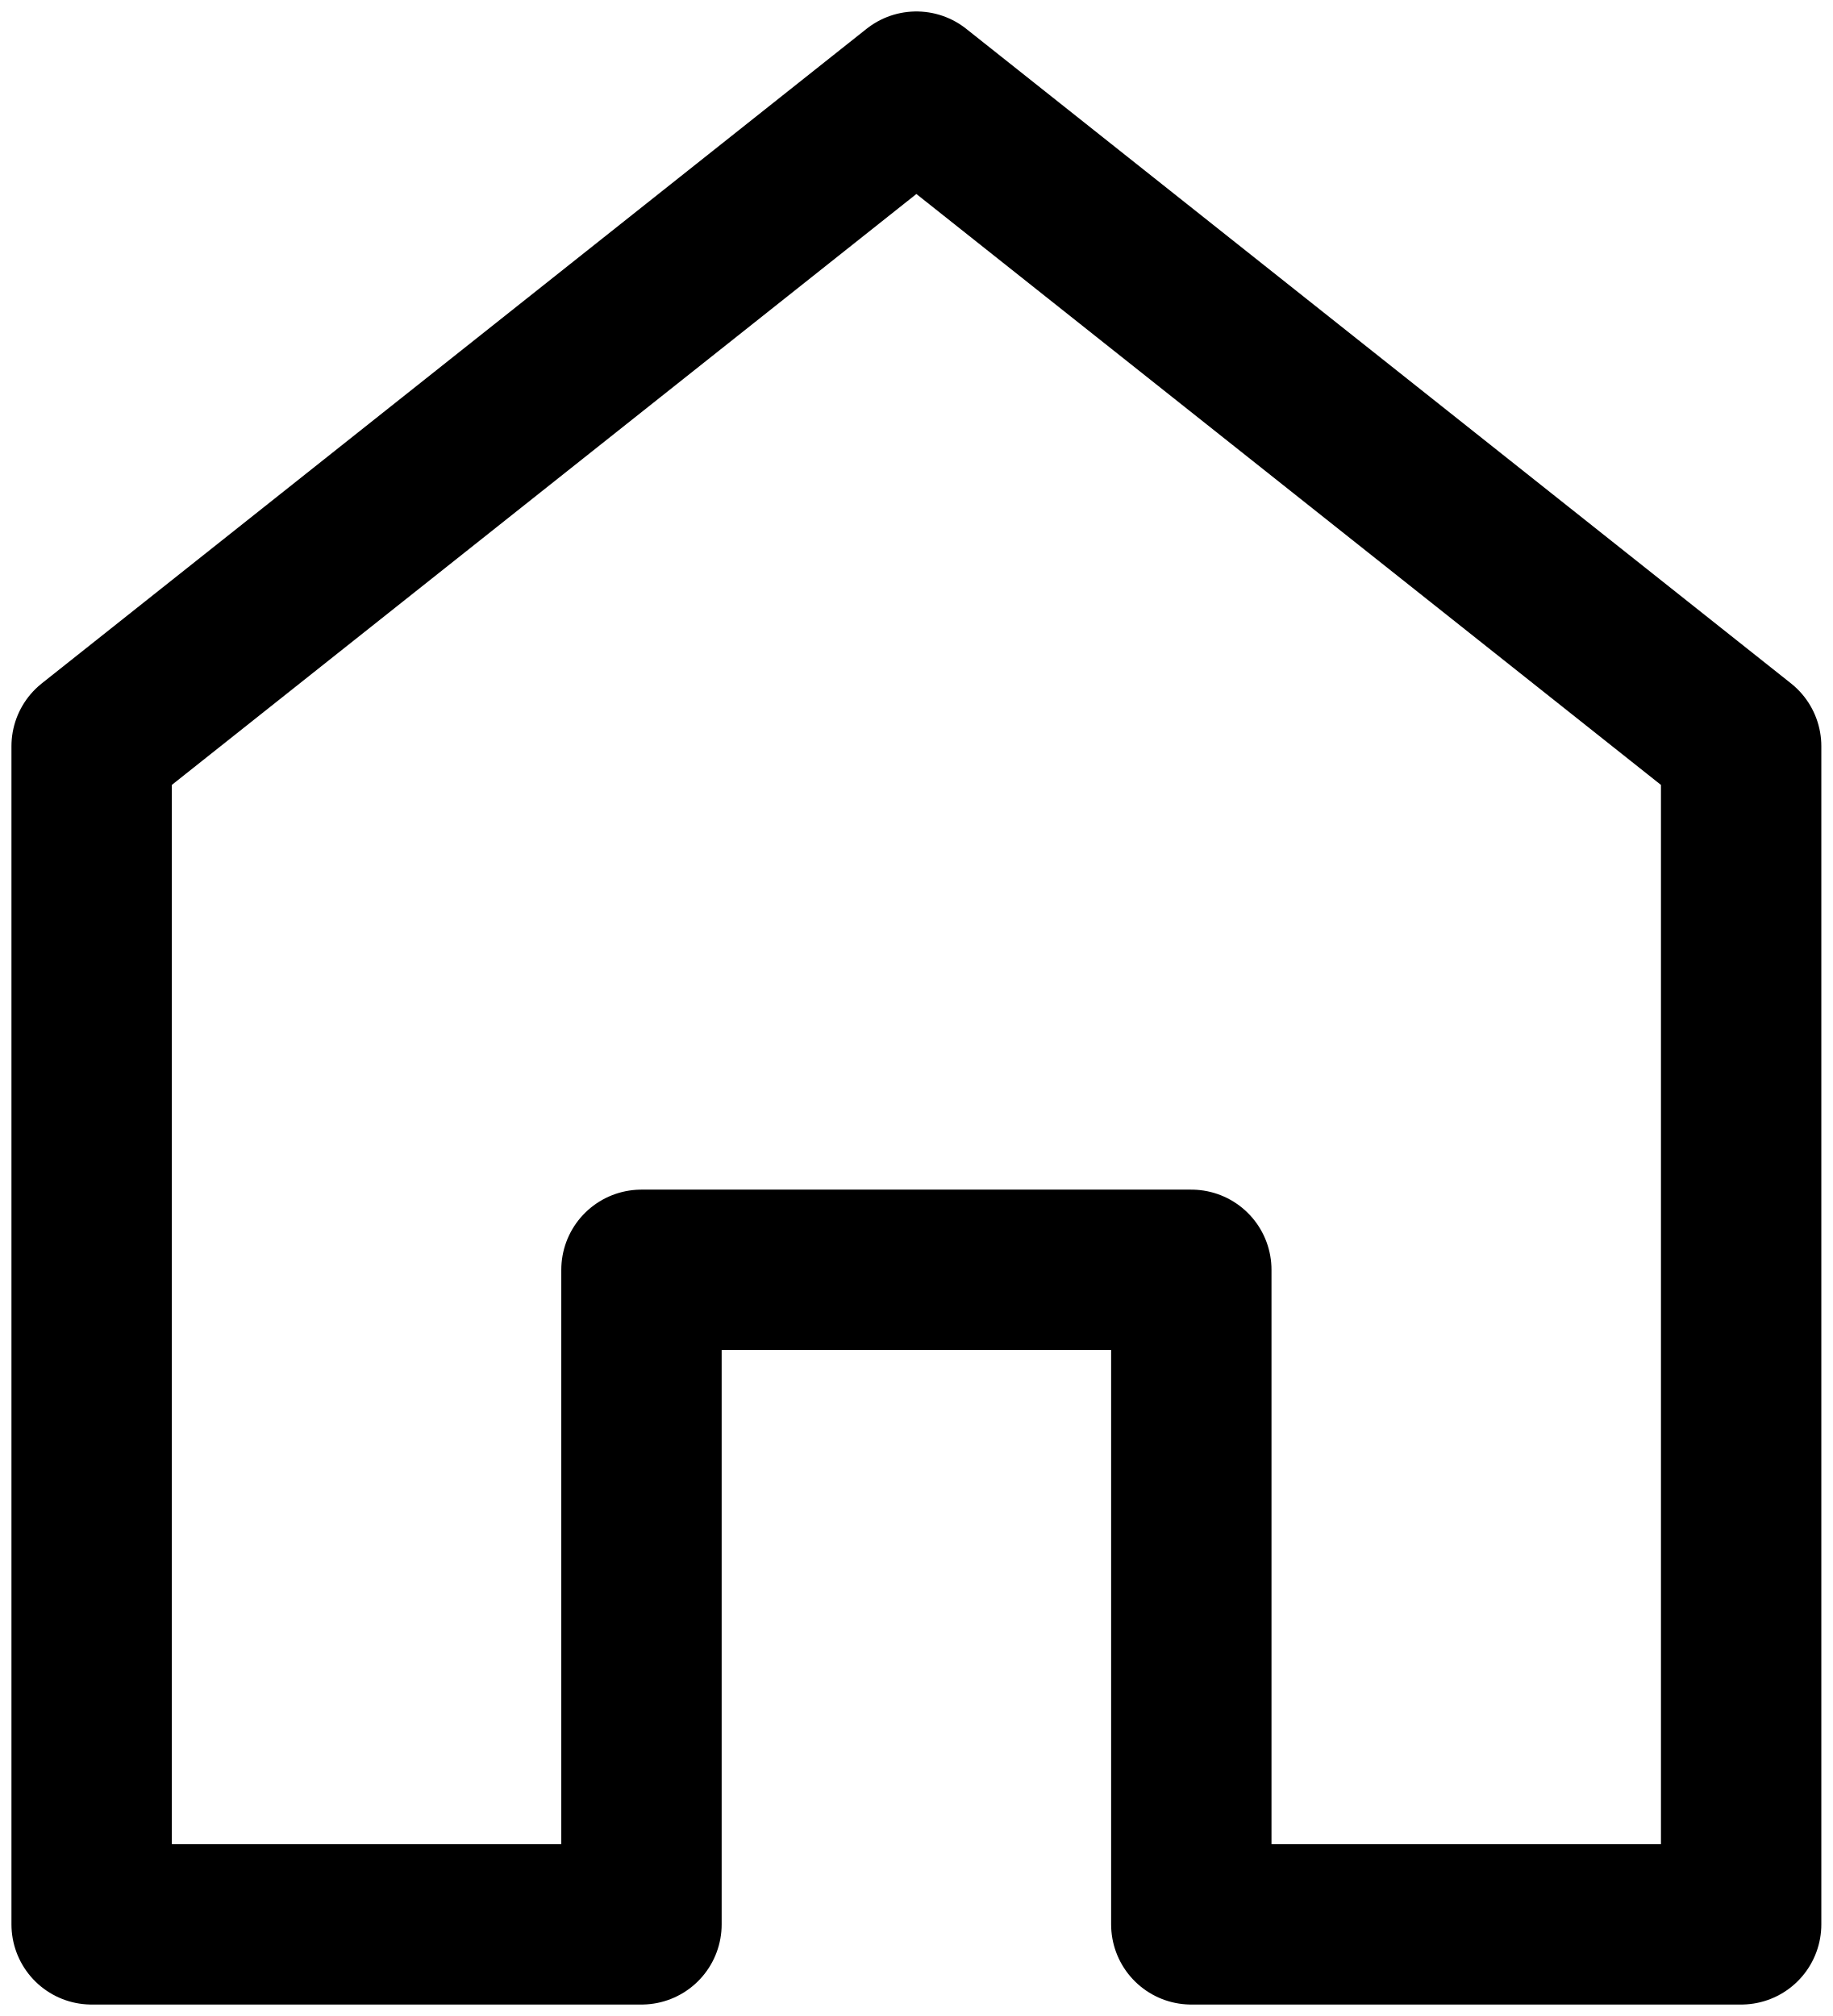
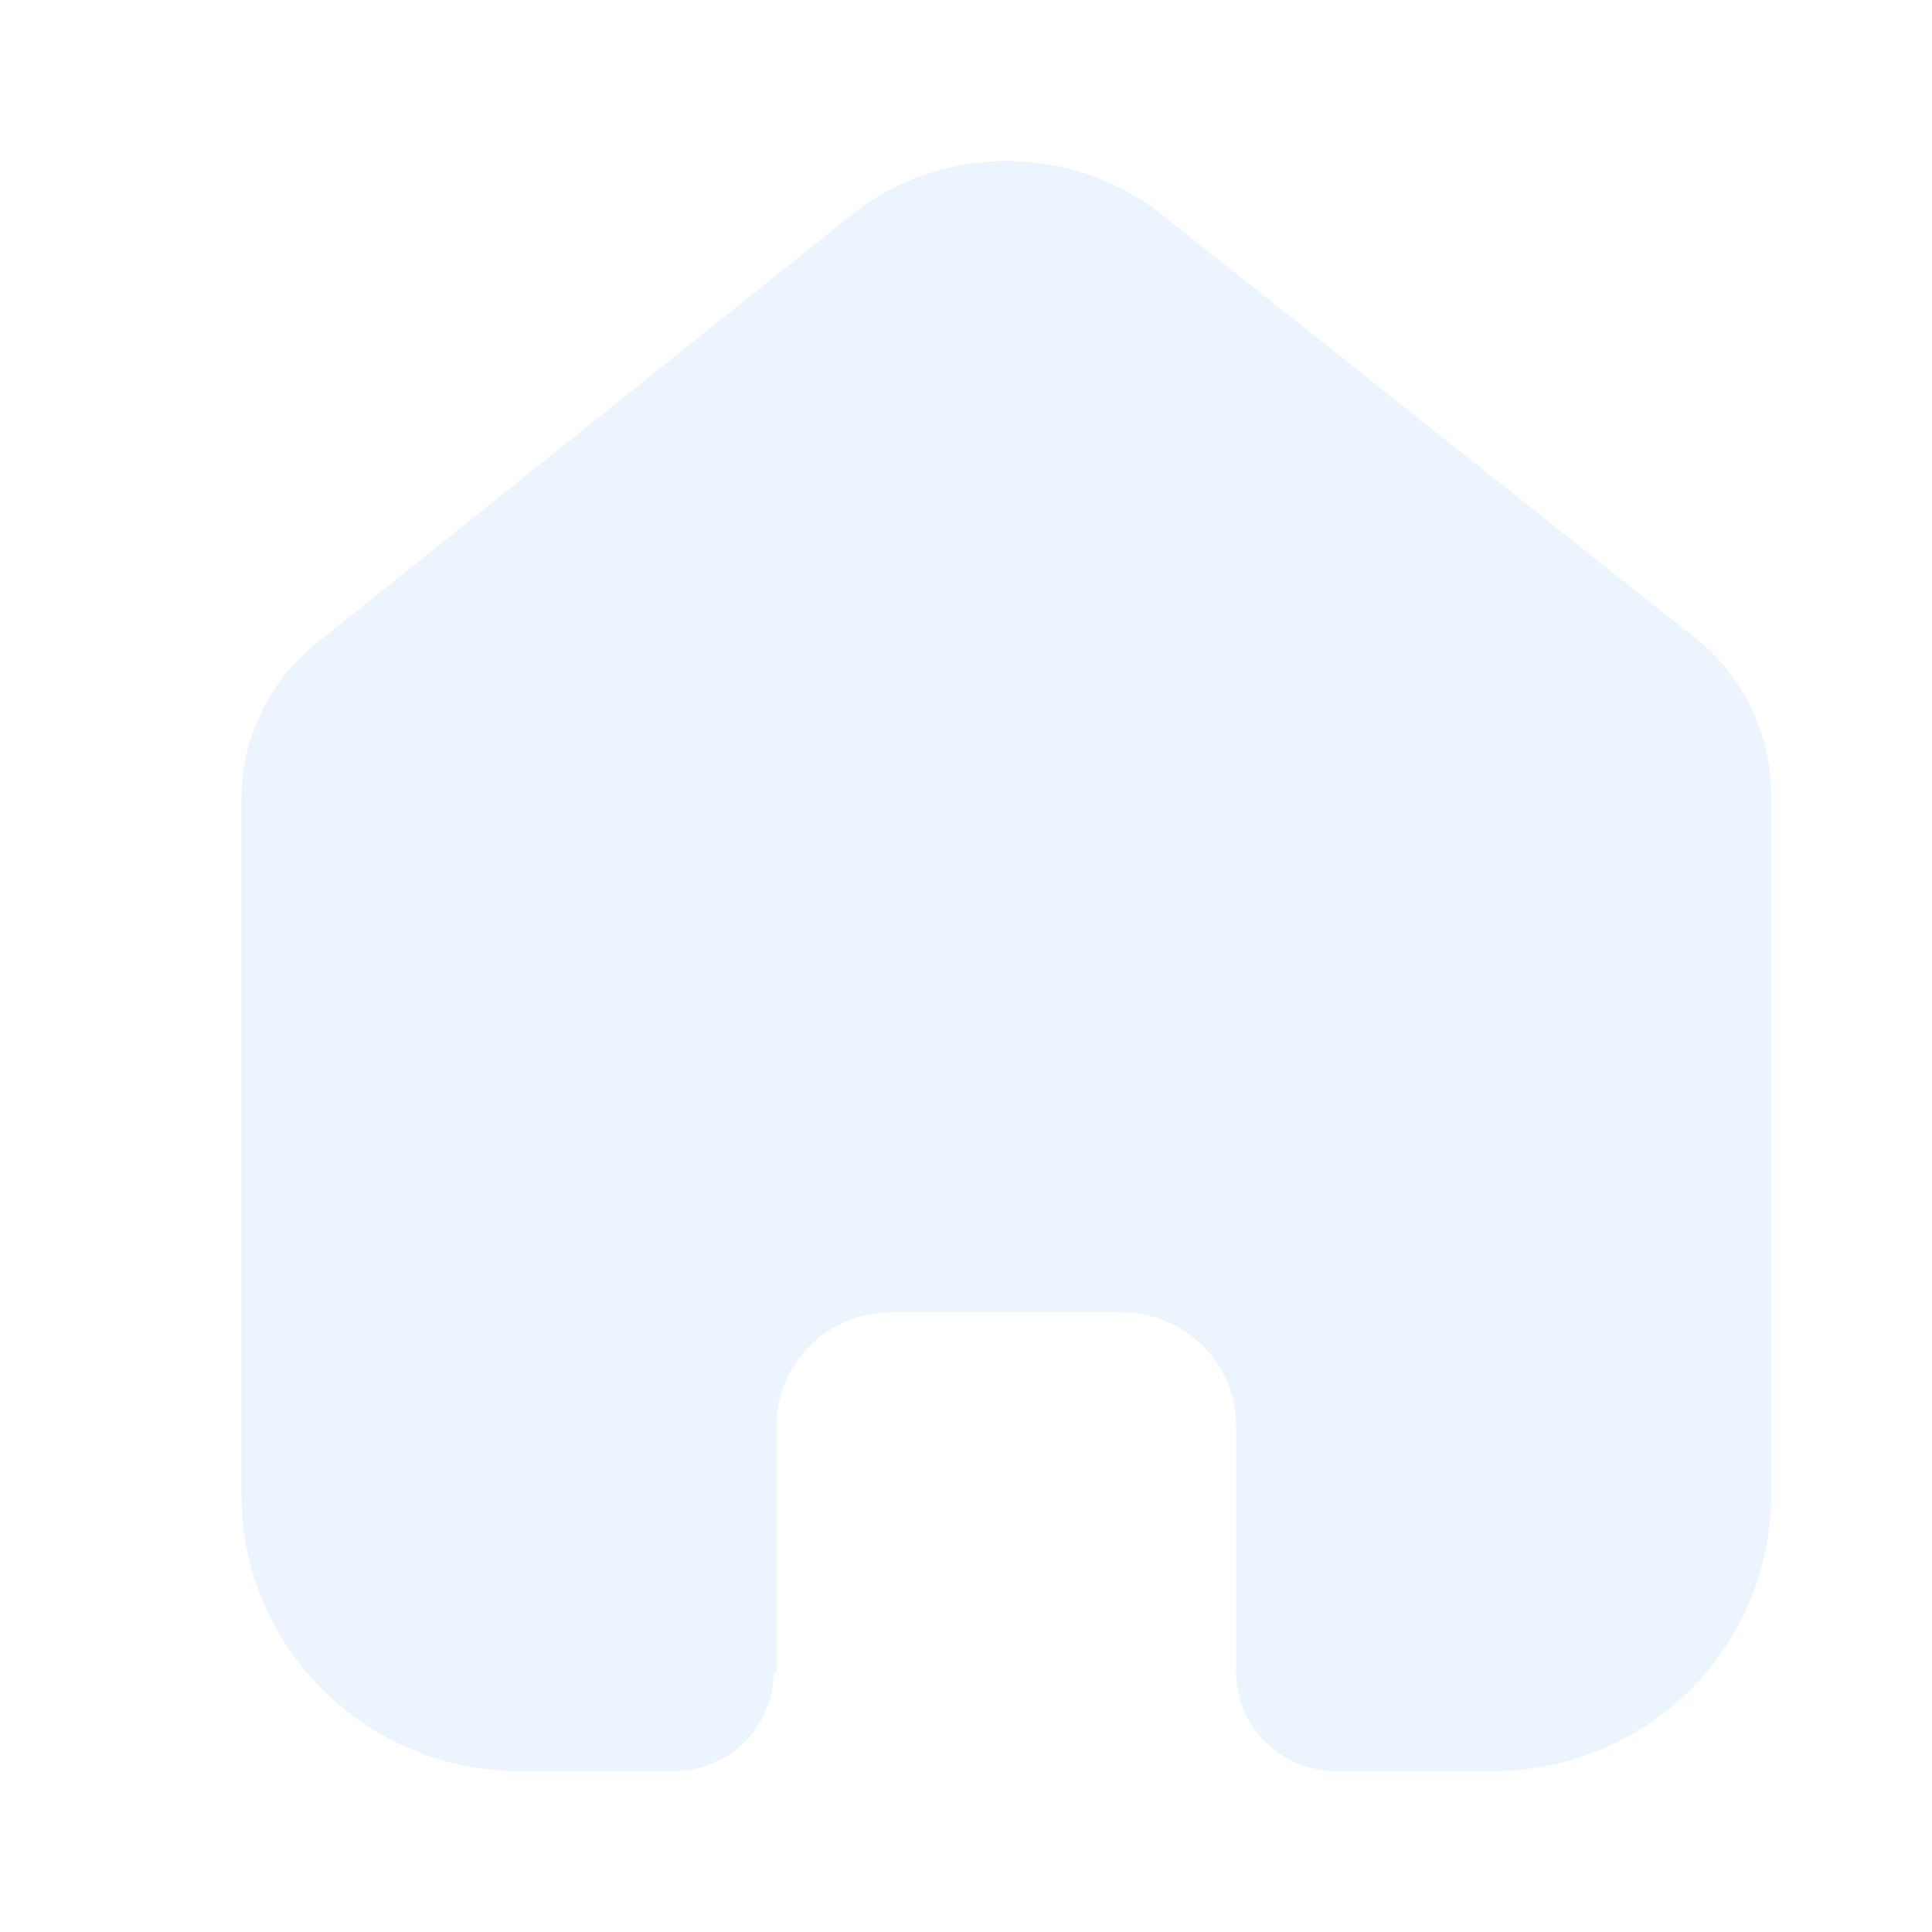
- <svg xmlns="http://www.w3.org/2000/svg" width="20" height="22" viewBox="0 0 20 22" fill="none">
-   <path d="M7 13.857V21H1V8.143L10 1L19 8.143V21H13V13.857H7Z" stroke="currentColor" stroke-width="1.75" stroke-linecap="round" stroke-linejoin="round" />
+ <svg xmlns="http://www.w3.org/2000/svg" width="24" height="24" viewBox="0 0 24 24" fill="none">
+   <path d="M9.644 20.782V17.715C9.644 16.938 10.276 16.307 11.058 16.302H13.933C14.719 16.302 15.356 16.935 15.356 17.715V20.773C15.356 21.447 15.904 21.995 16.583 22H18.544C19.46 22.002 20.339 21.643 20.987 21.001C21.636 20.359 22 19.487 22 18.578V9.866C22 9.131 21.672 8.435 21.105 7.963L14.443 2.674C13.278 1.749 11.615 1.779 10.485 2.745L3.967 7.963C3.373 8.421 3.018 9.12 3 9.866V18.569C3 20.464 4.547 22 6.456 22H8.372C8.699 22.002 9.013 21.875 9.245 21.646C9.477 21.418 9.608 21.107 9.608 20.782H9.644Z" fill="#ECF4FE" />
</svg>
